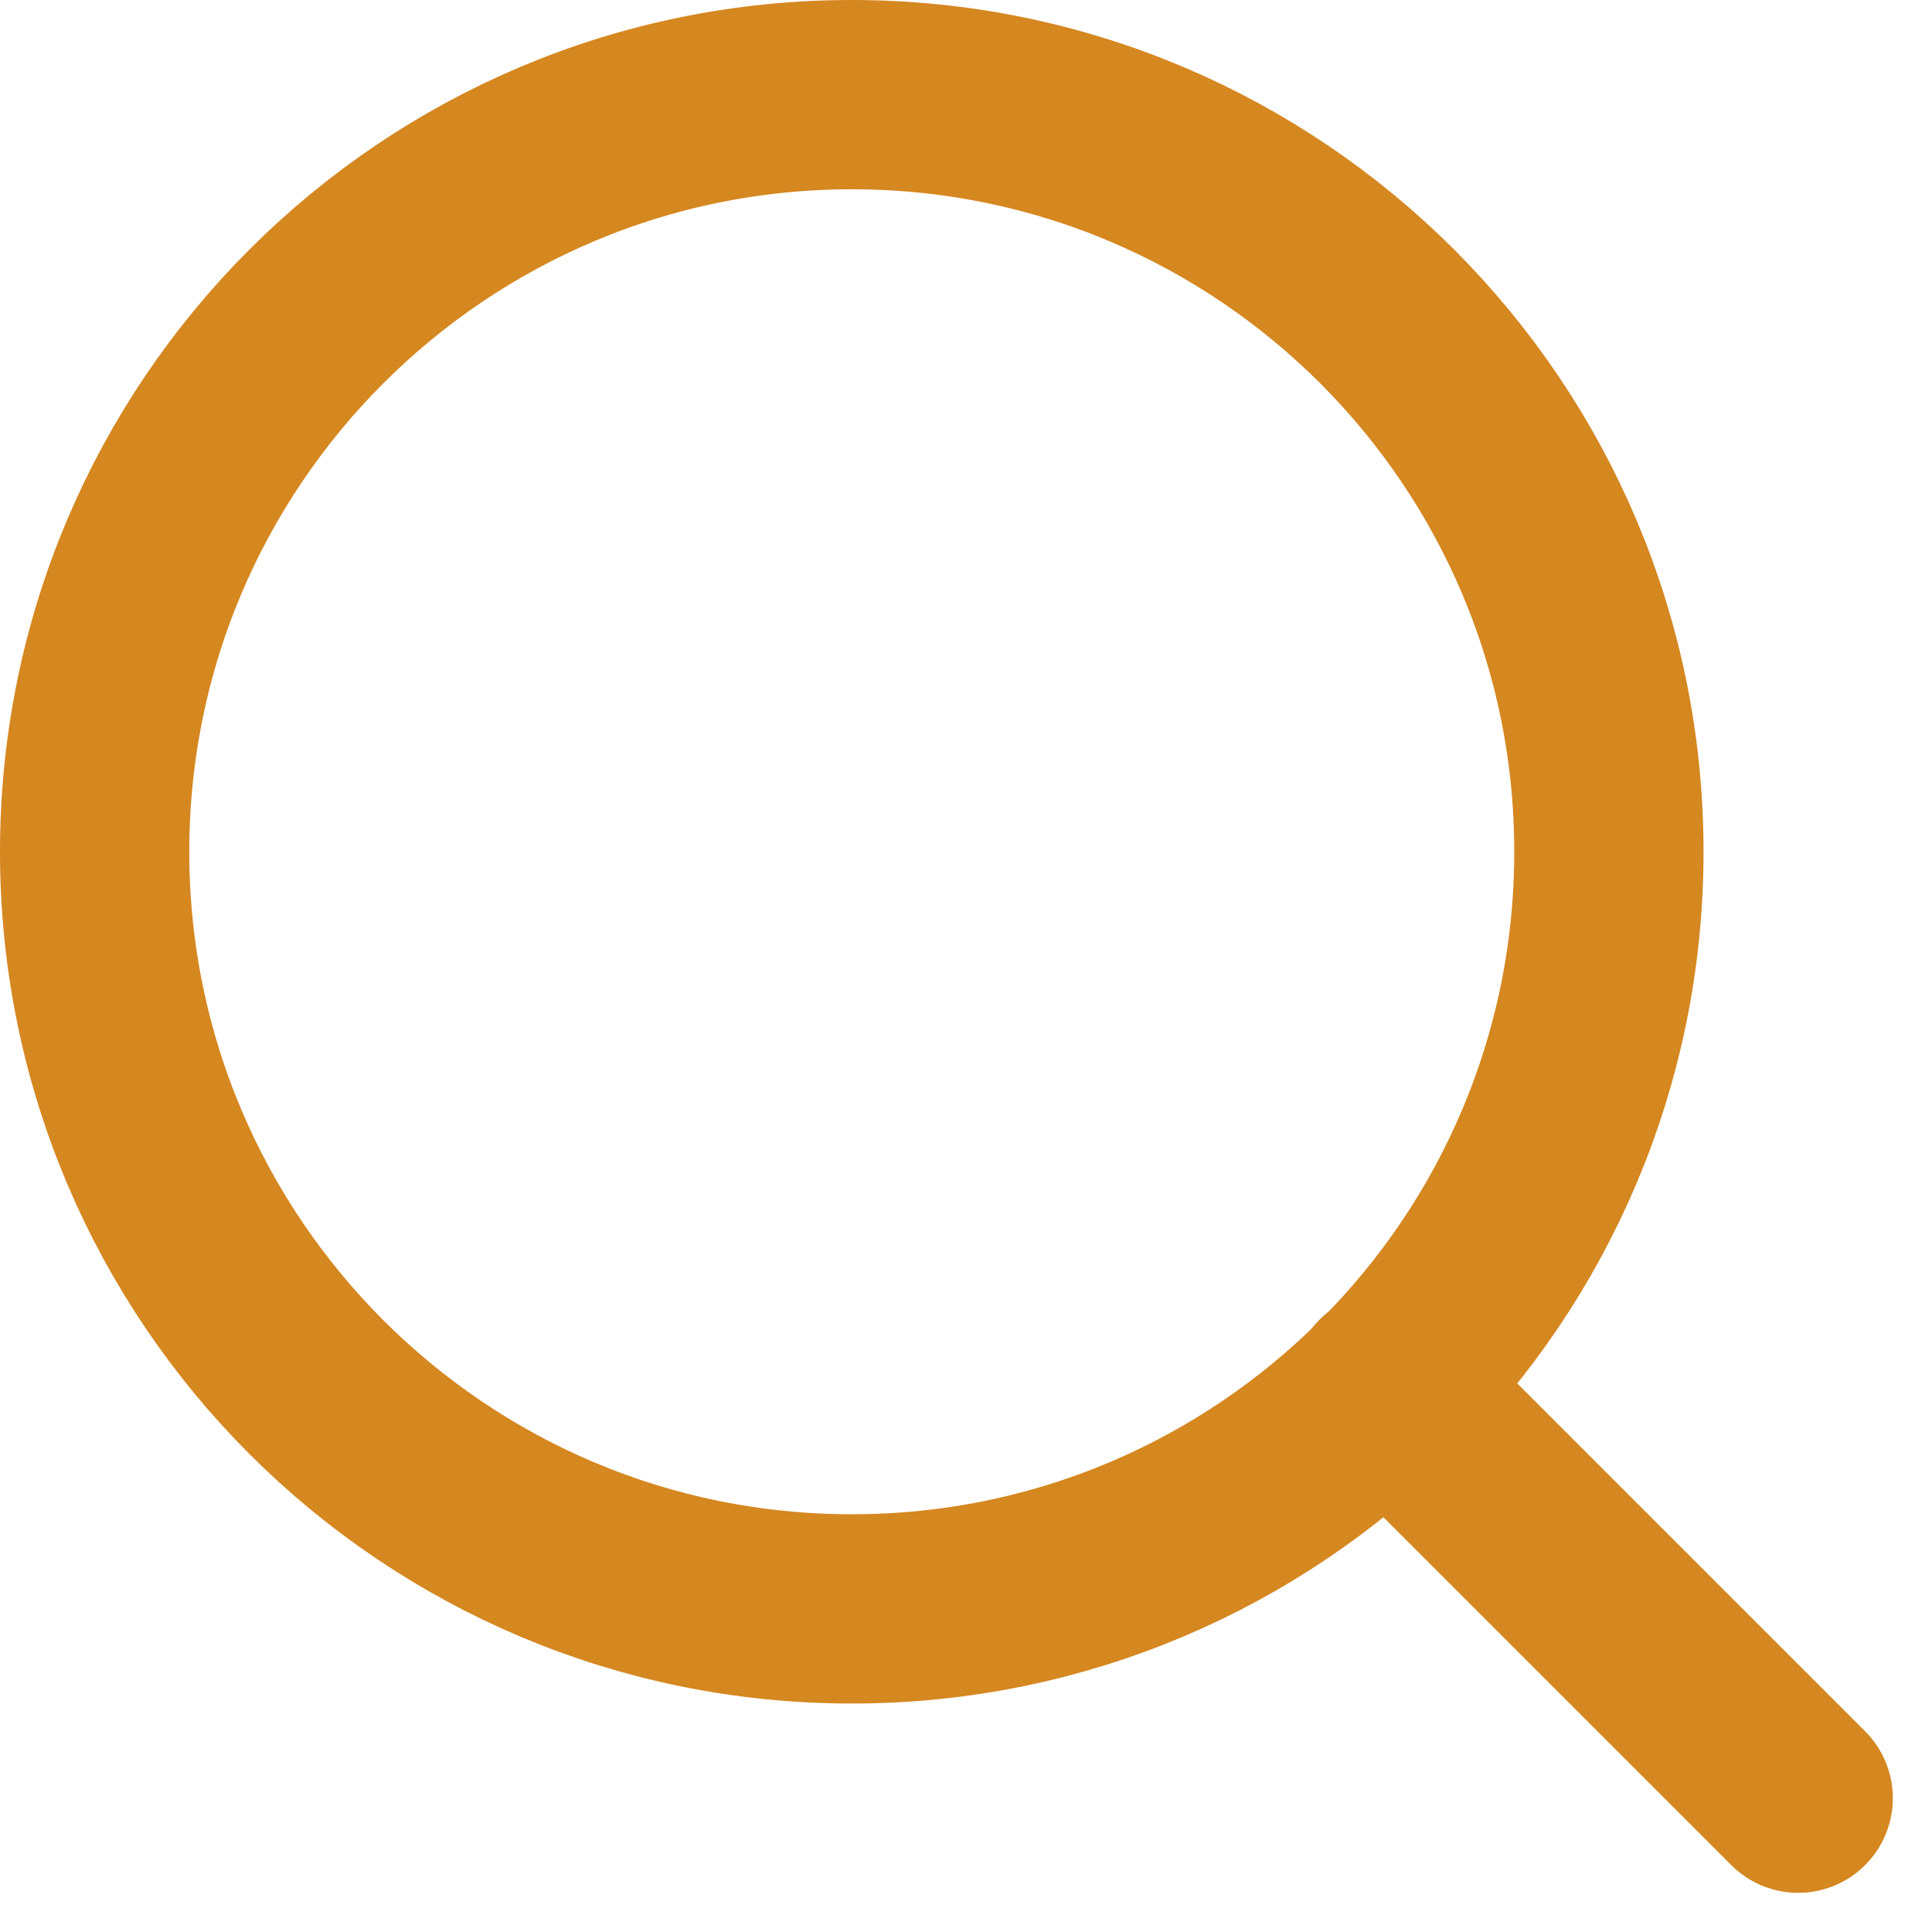
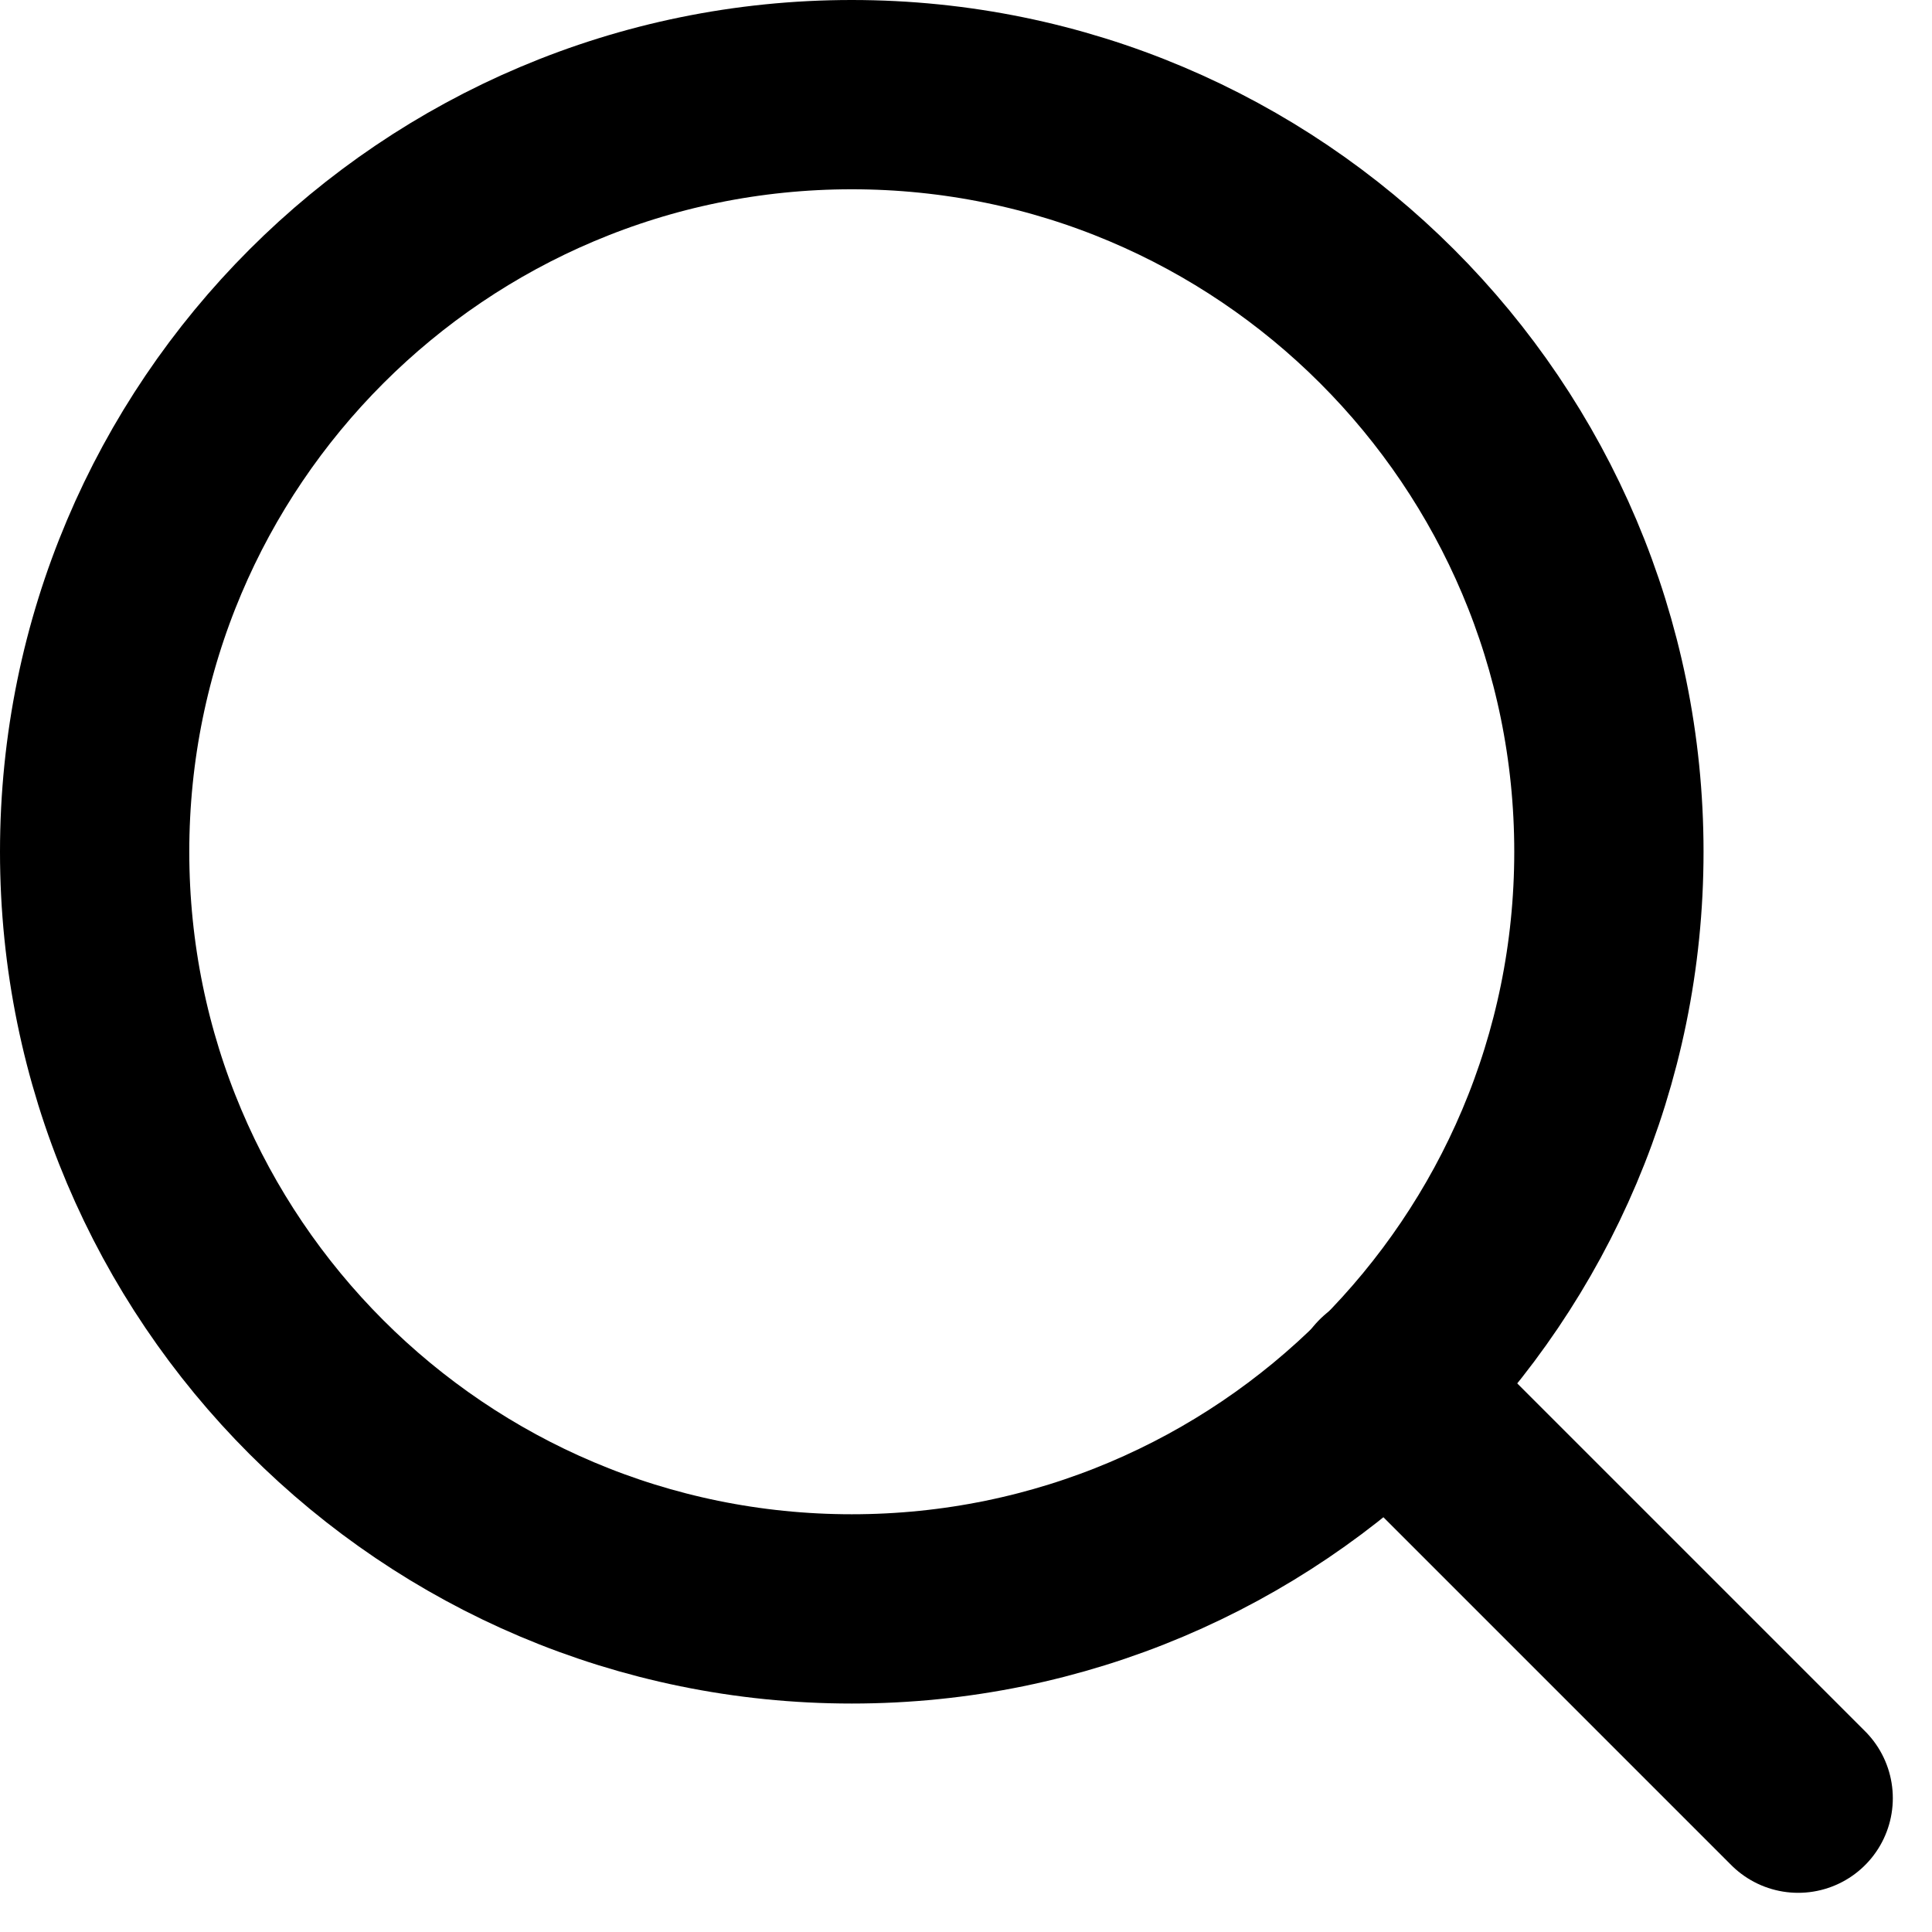
<svg xmlns="http://www.w3.org/2000/svg" width="30.621" height="30.621" viewBox="0 0 30.621 30.621">
  <defs>
-     <style>.a{fill:none;stroke:#d58720;stroke-linecap:round;stroke-linejoin:round;stroke-width:3px;}</style>
+     <style>.a{fill:none;stroke:#000;stroke-linecap:round;stroke-linejoin:round;stroke-width:3px;}</style>
  </defs>
  <g transform="translate(-3 -3)">
    <path class="a" d="M28.5,16.5a12,12,0,1,1-12-12,12,12,0,0,1,12,12Z" />
    <path class="a" d="M31.5,31.5l-6.525-6.525" />
  </g>
</svg>
